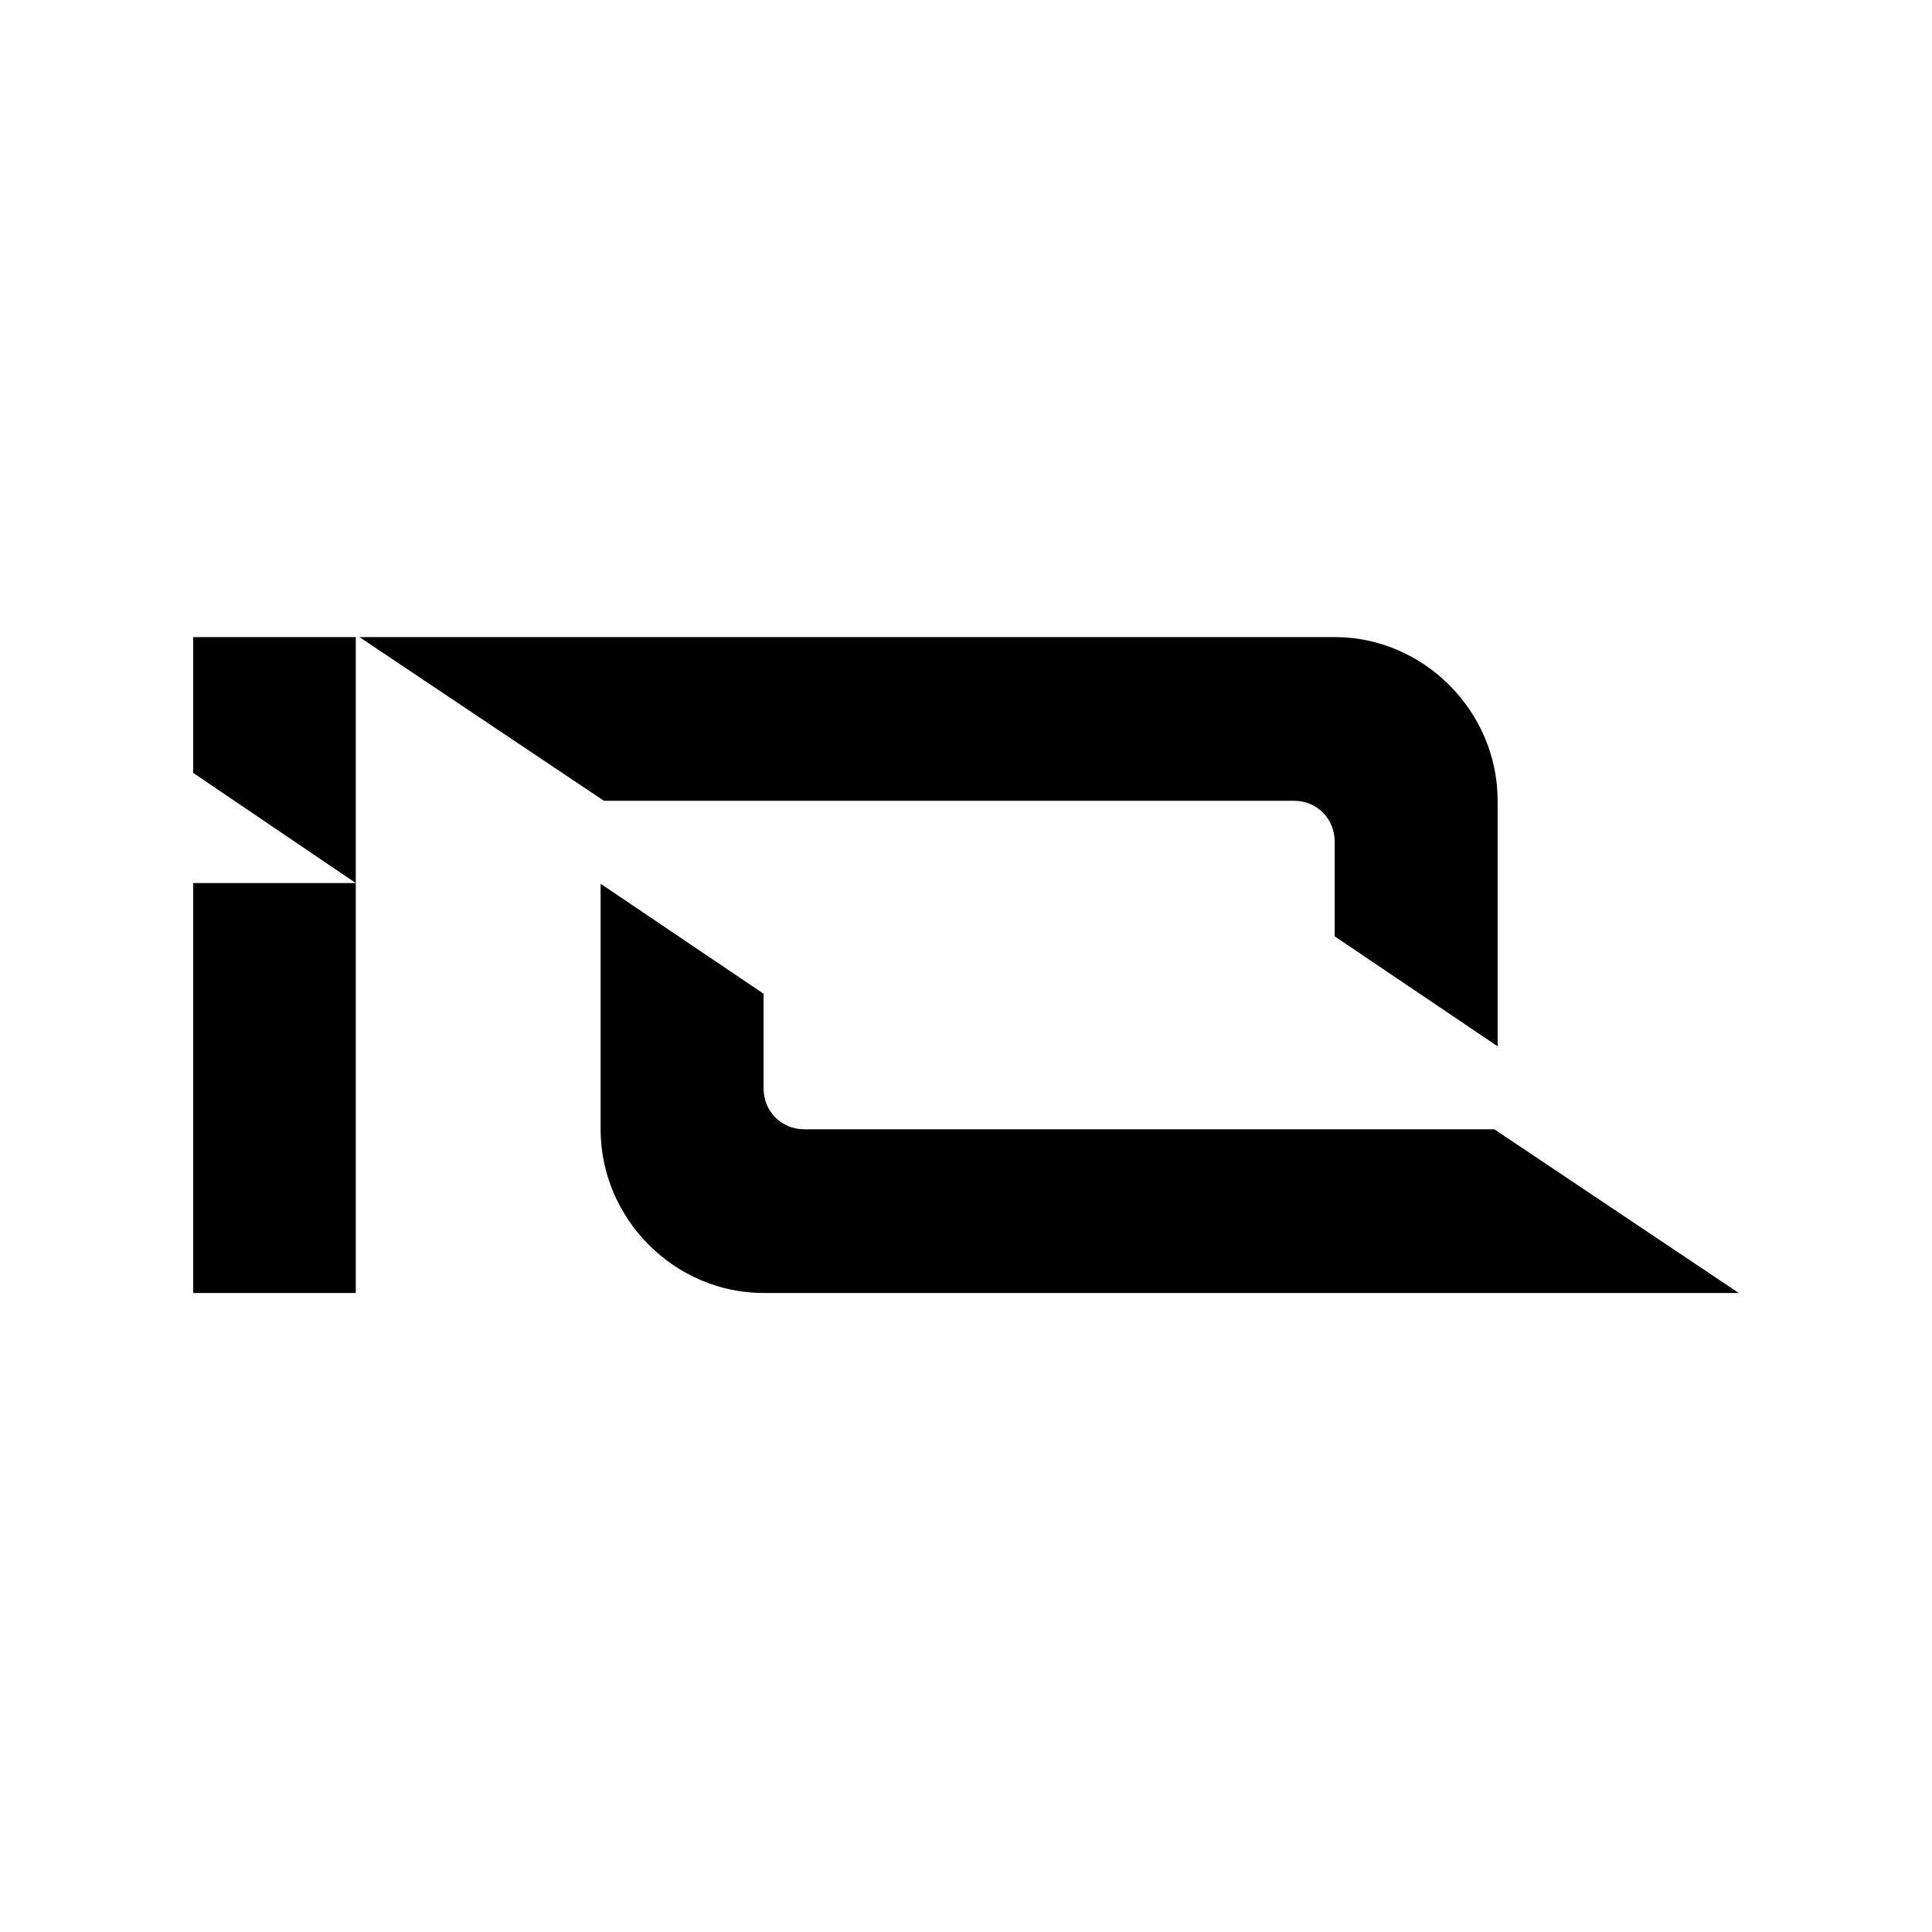
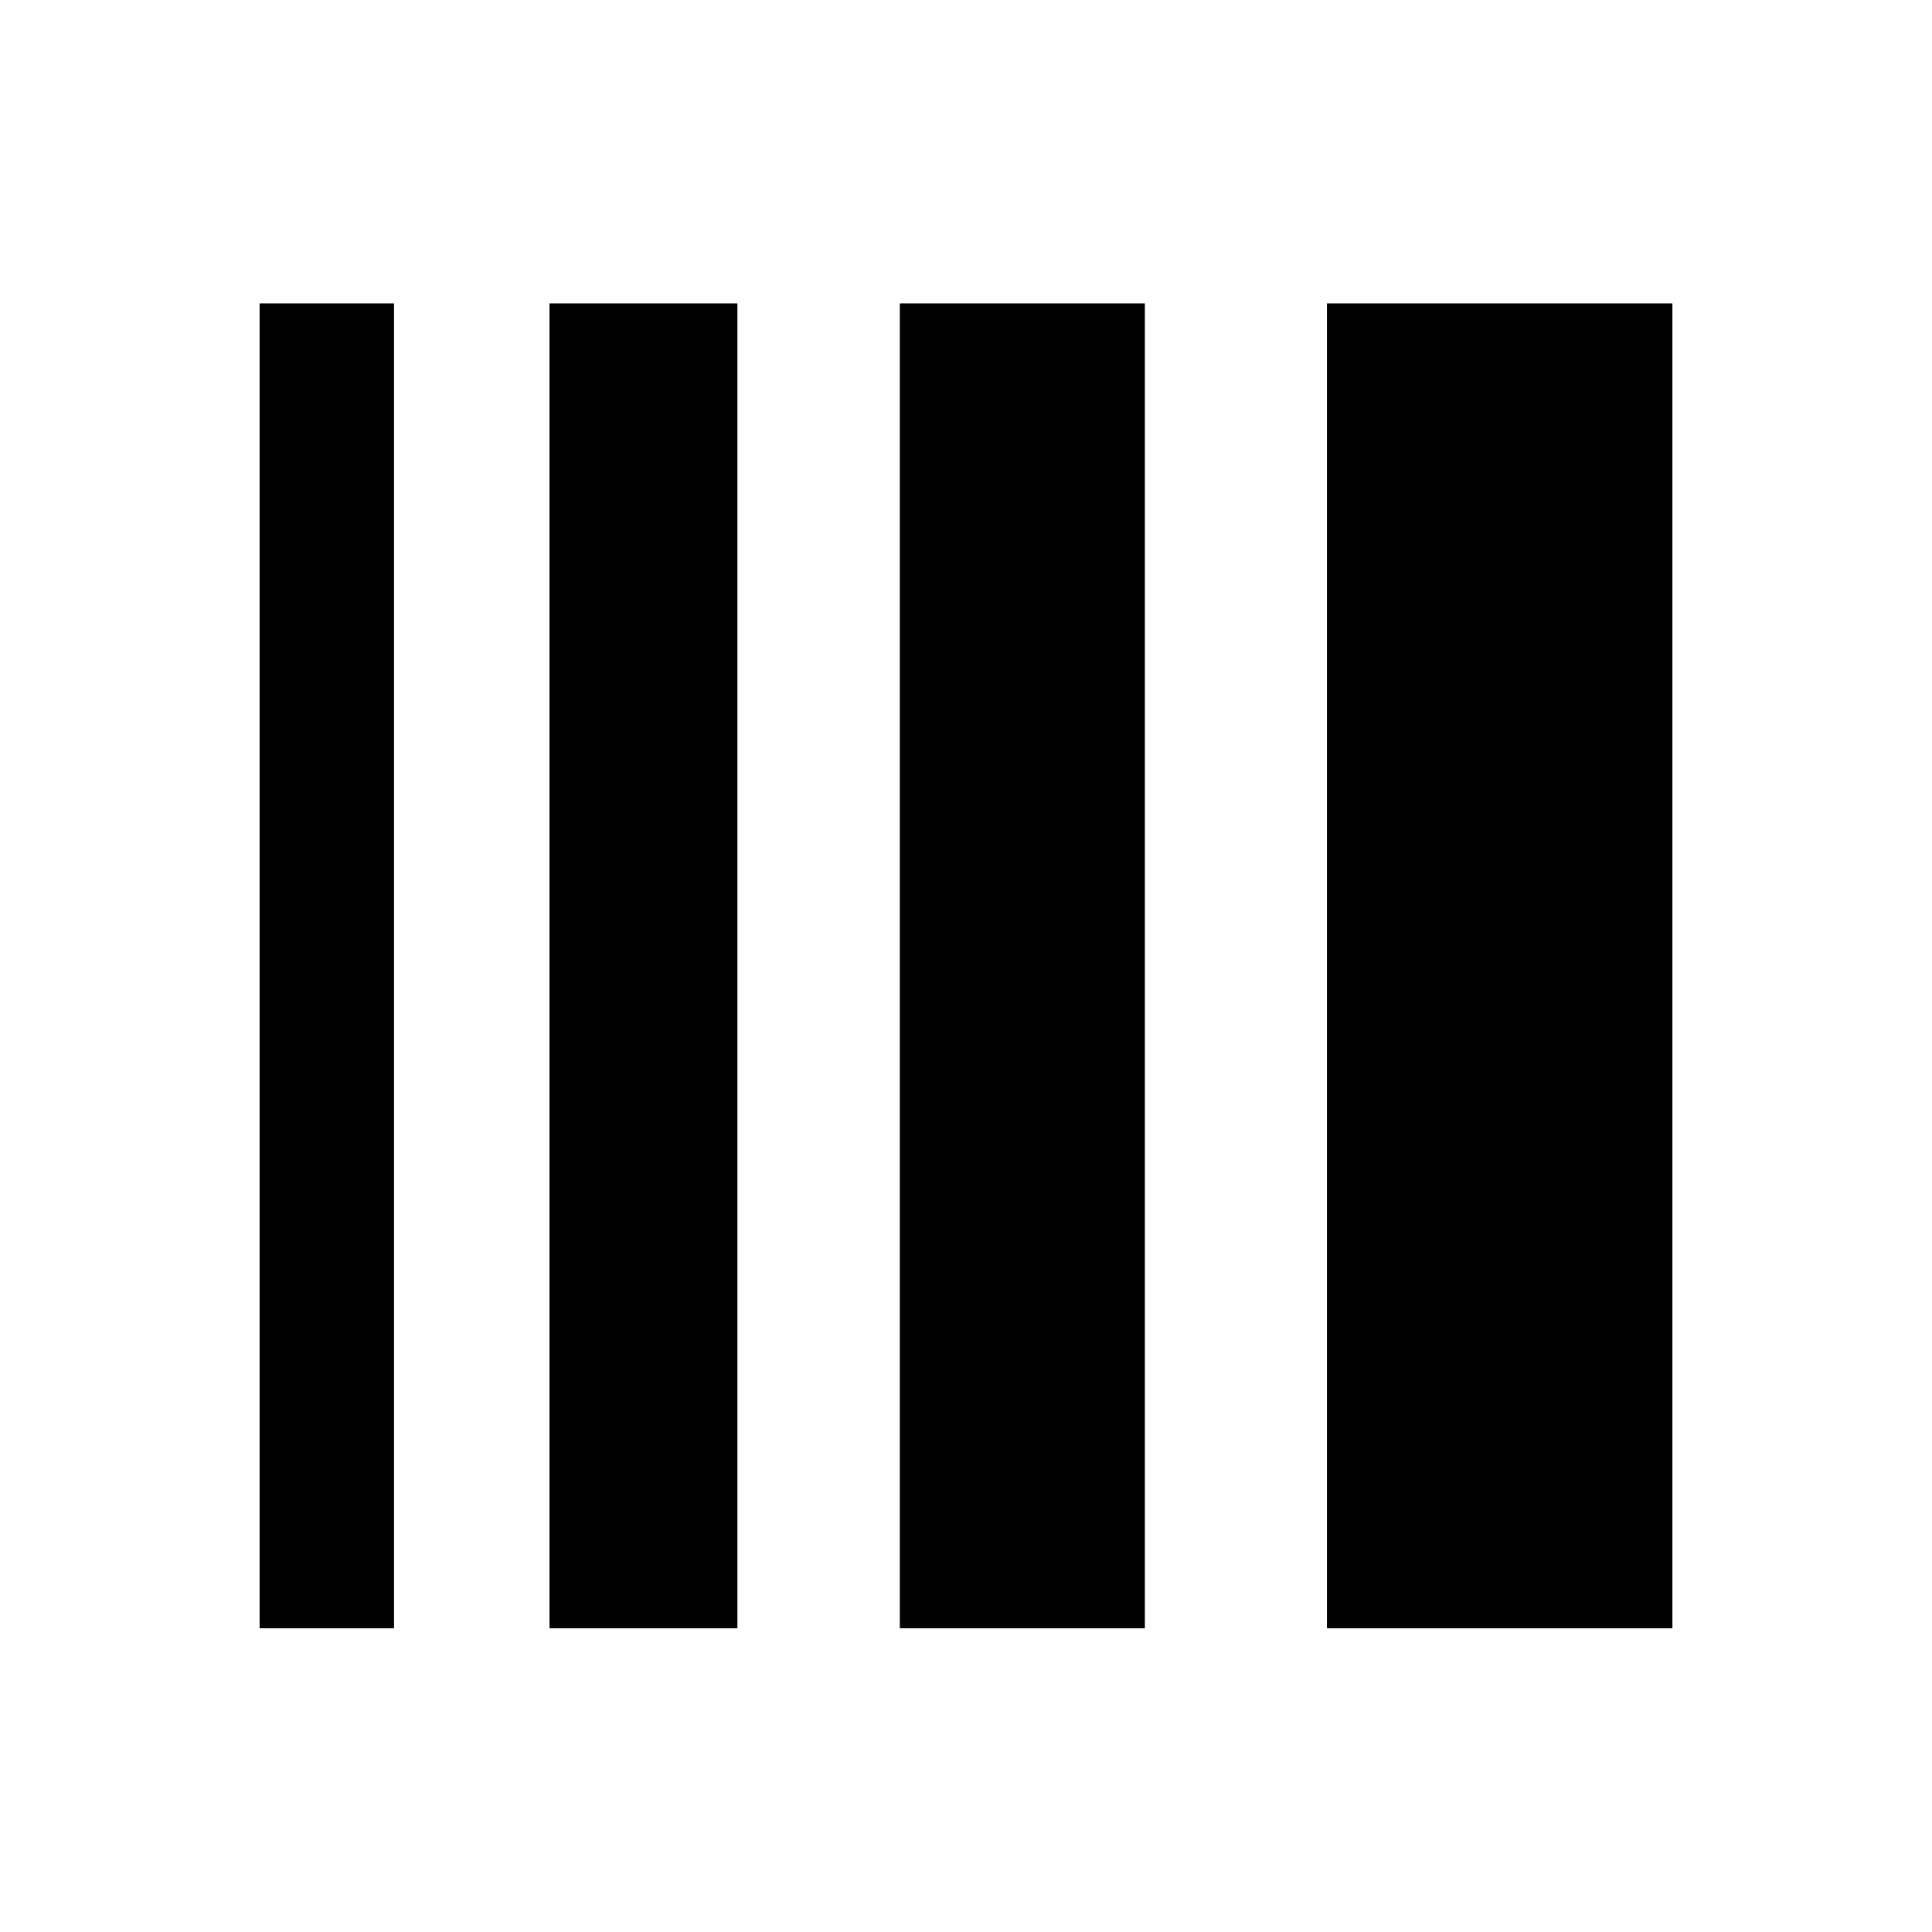
<svg xmlns="http://www.w3.org/2000/svg" width="24" height="24" viewBox="0 0 40 40">
-   <path d="M4 16.002L7.366 18.283H4V26.77H7.366V18.283V13.19H4V16.002Z" fill="currentColor" />
-   <path d="M26.79 16.579C27.264 16.579 27.633 16.95 27.633 17.427V19.386L31.007 21.663V16.579C31.007 14.726 29.478 13.19 27.633 13.19H7.442L12.503 16.579H26.843H26.79Z" fill="currentColor" />
-   <path d="M16.652 23.381C16.178 23.381 15.809 23.01 15.809 22.533V20.574L12.435 18.297V23.381C12.435 25.234 13.964 26.77 15.809 26.77H36L30.939 23.381H16.6H16.652Z" fill="currentColor" />
+   <path d="M34.625 33.712H27.473V6.281H34.625V33.712ZM23.703 33.712H18.63V6.281H23.703V33.712ZM15.267 33.712H11.377V6.281H15.267V33.712ZM8.158 33.712H5.375V6.281H8.158V33.712Z" fill="currentColor" />
</svg>
